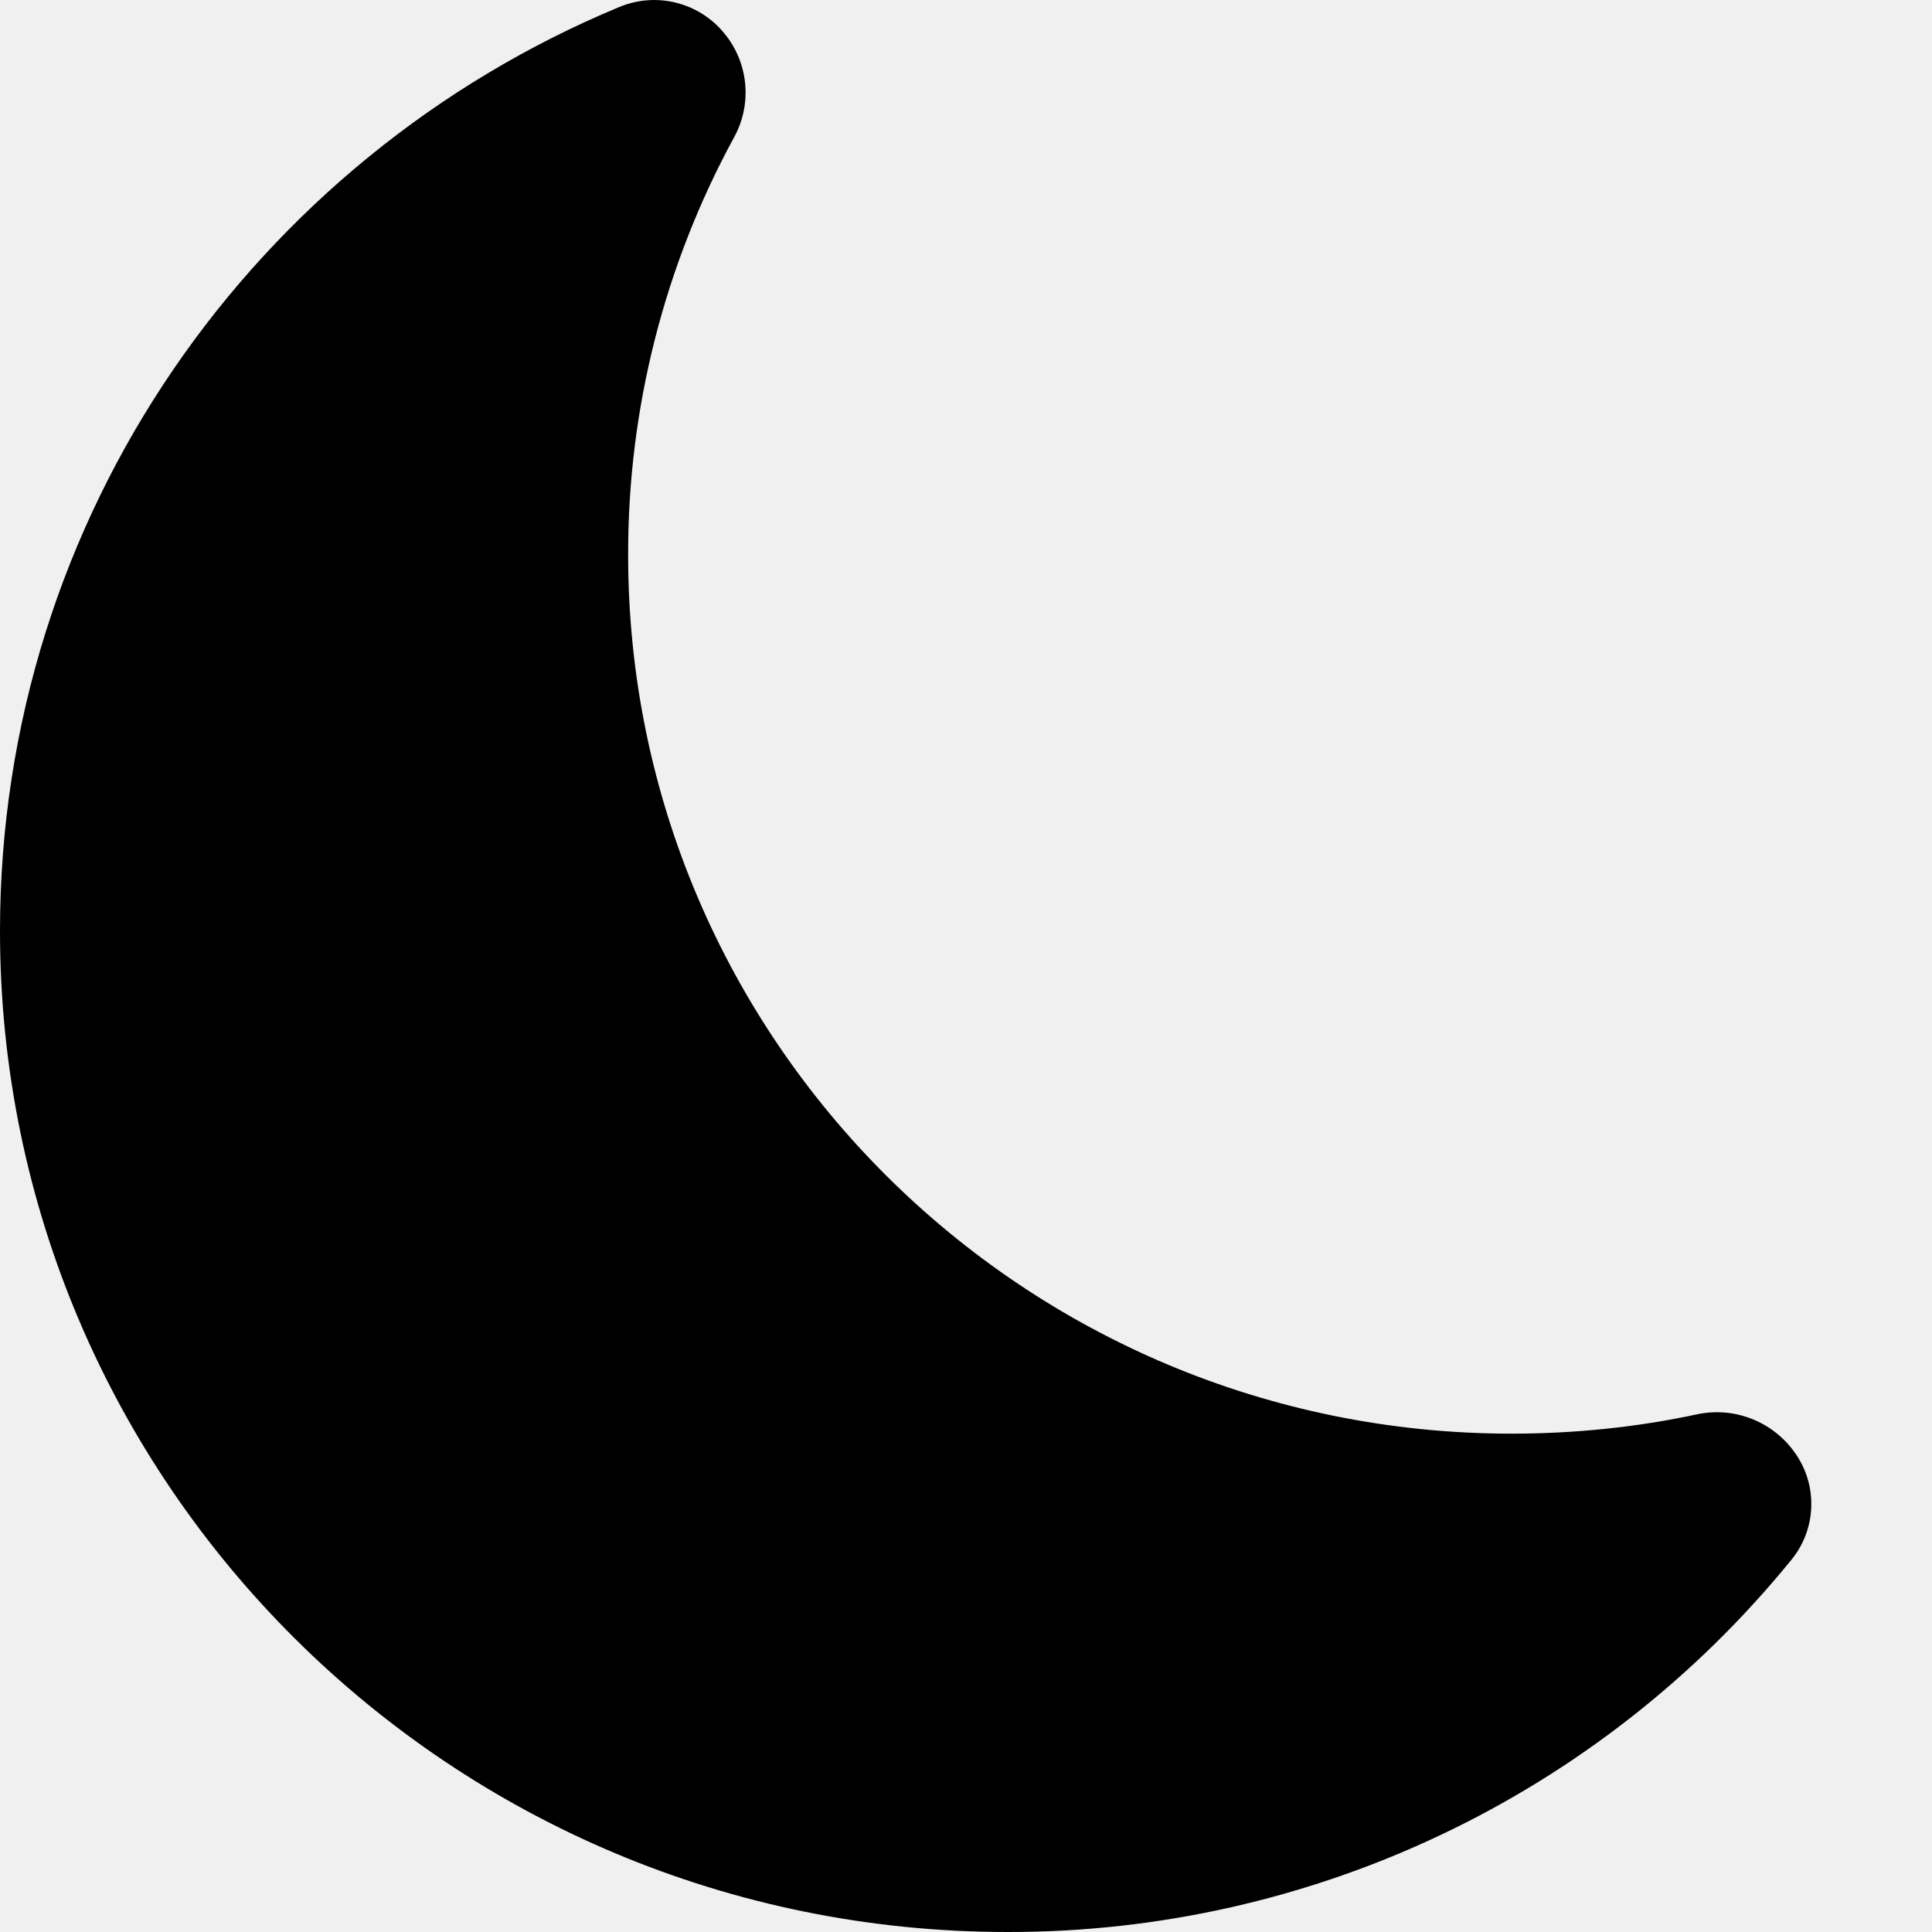
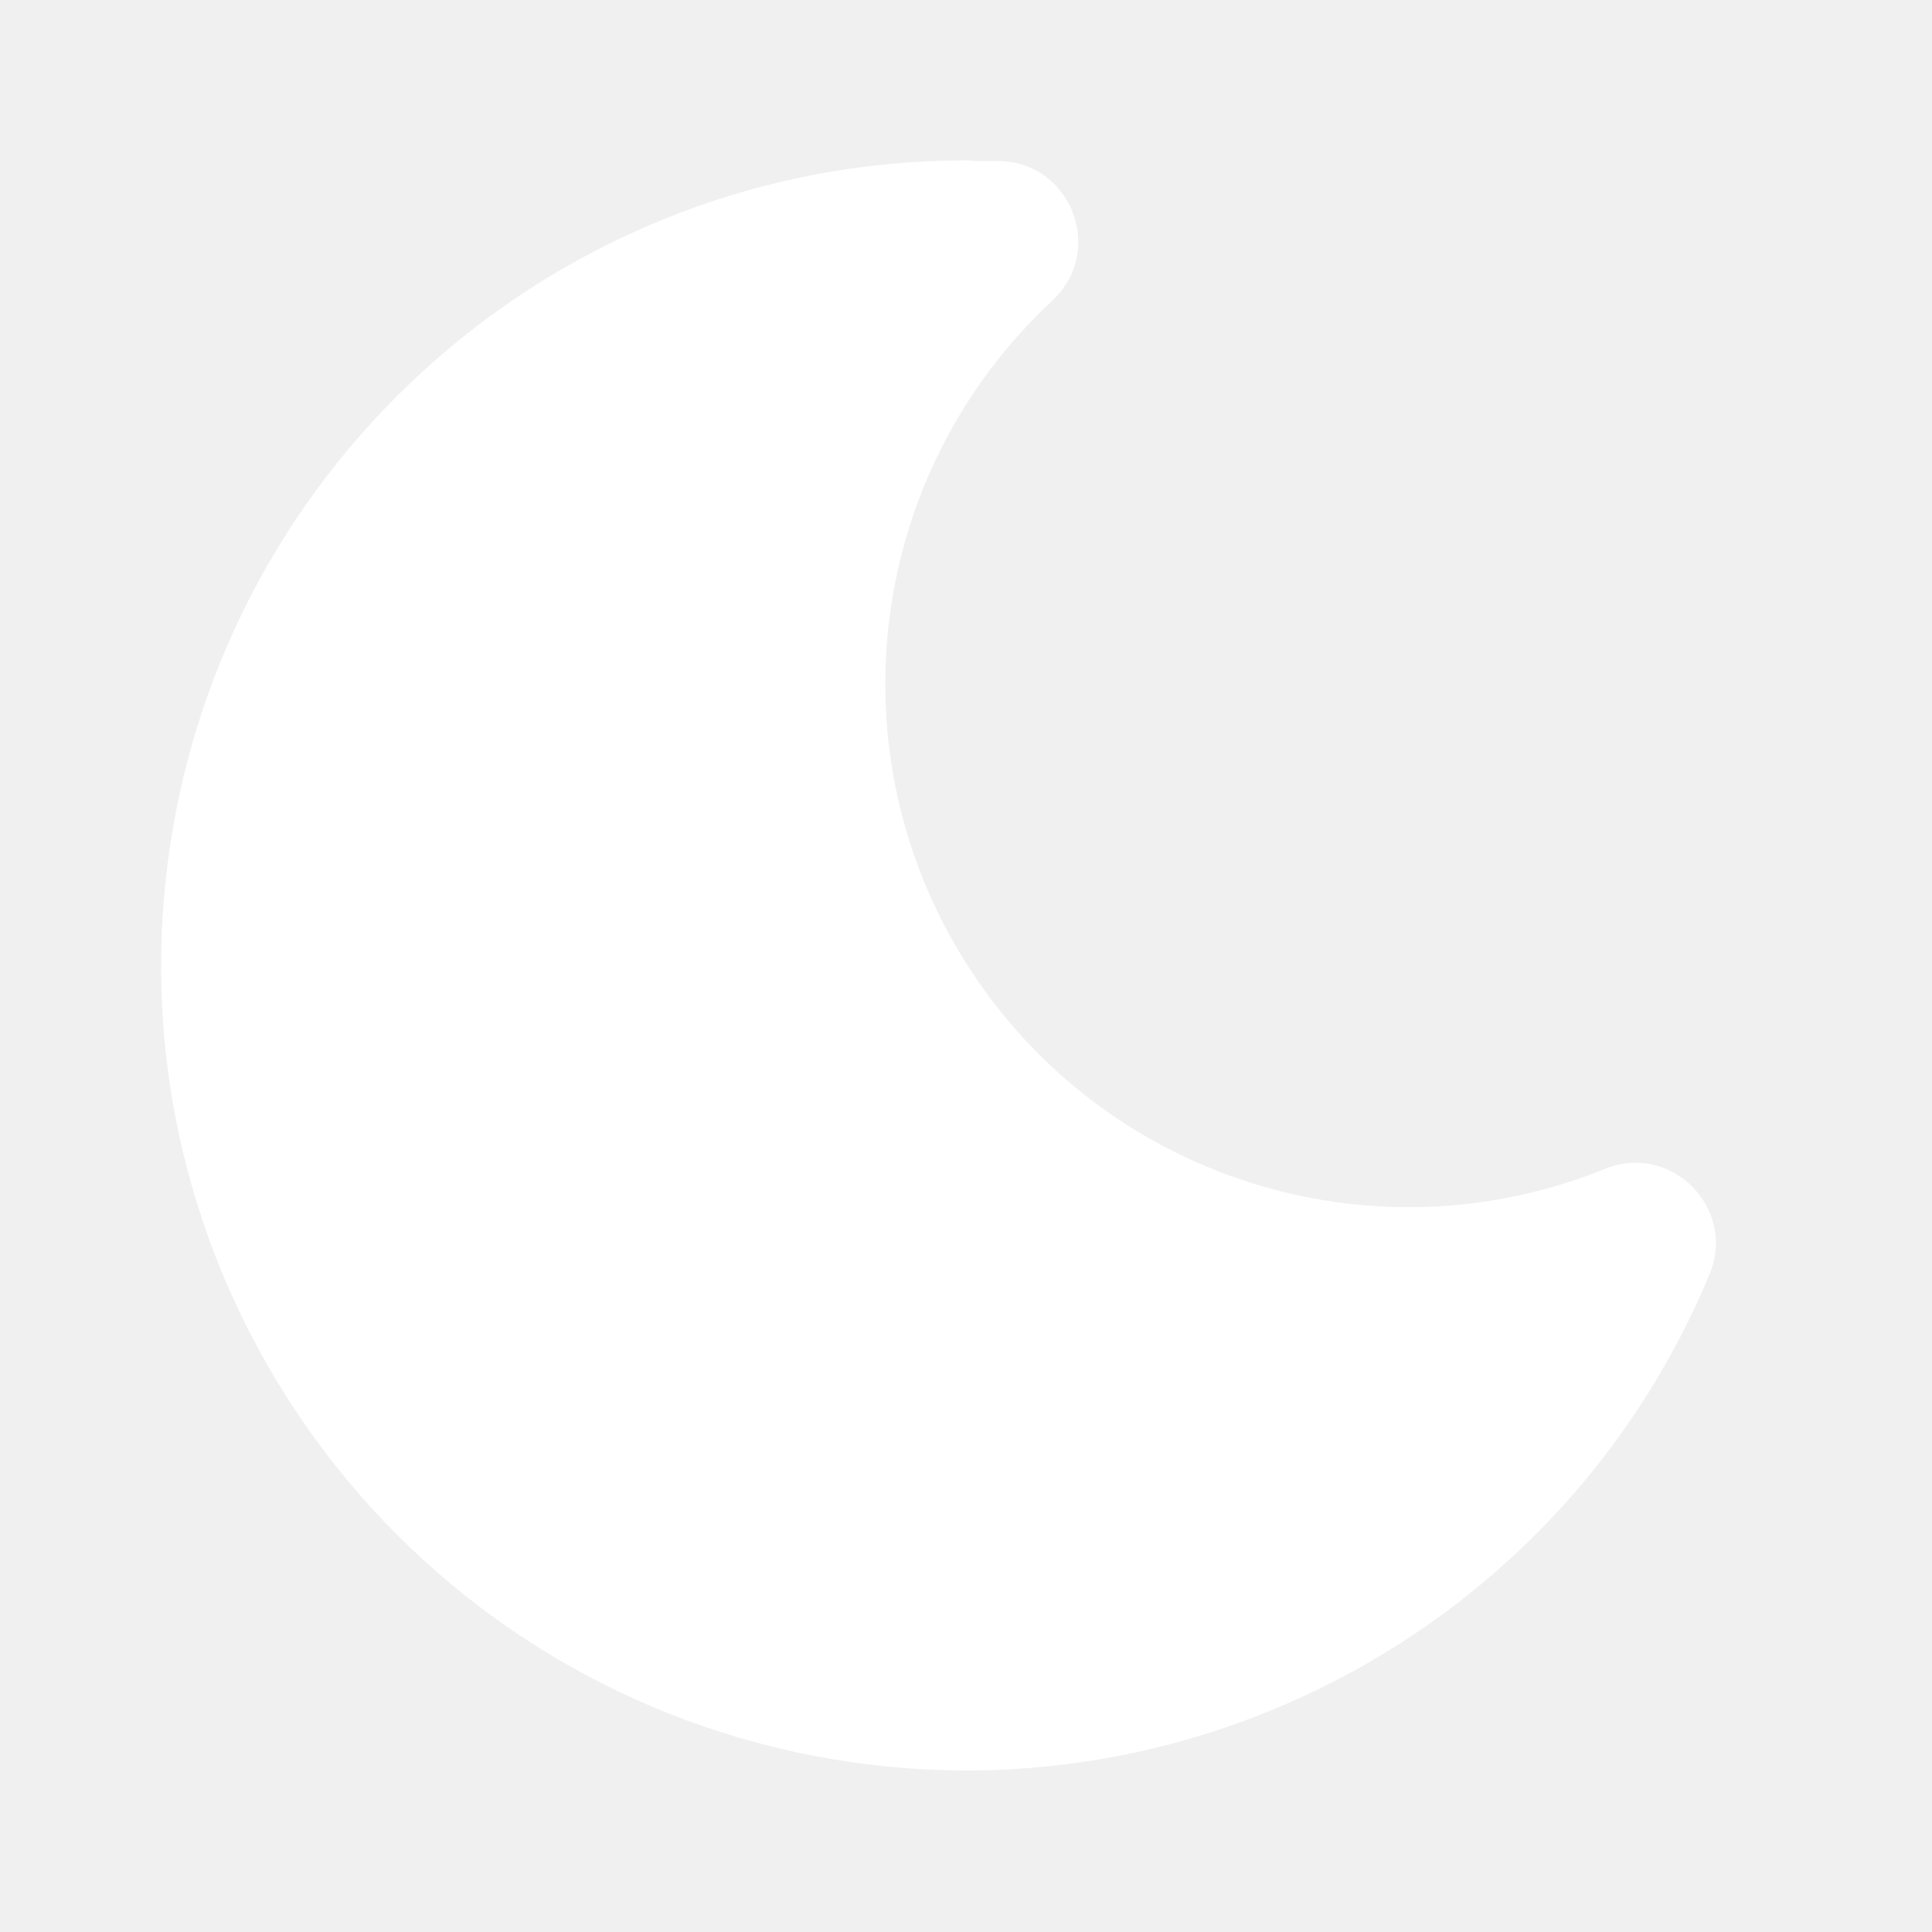
- <svg xmlns="http://www.w3.org/2000/svg" width="128" height="128" viewBox="0 0 16 16">
-   <path fill="#000000" d="M6 .278a.77.77 0 0 1 .08.858a7.2 7.2 0 0 0-.878 3.46c0 4.021 3.278 7.277 7.318 7.277q.792-.001 1.533-.16a.79.79 0 0 1 .81.316a.73.73 0 0 1-.031.893A8.35 8.35 0 0 1 8.344 16C3.734 16 0 12.286 0 7.71C0 4.266 2.114 1.312 5.124.06A.75.75 0 0 1 6 .278" />
+ <svg xmlns="http://www.w3.org/2000/svg" width="128" height="128" viewBox="0 0 24 24">
+   <path fill="#ffffff" d="M12 1.992a10 10 0 1 0 9.236 13.838c.341-.82-.476-1.644-1.298-1.31a6.5 6.5 0 0 1-6.864-10.787l.077-.08c.551-.63.113-1.653-.758-1.653h-.266l-.068-.006z" />
</svg>
